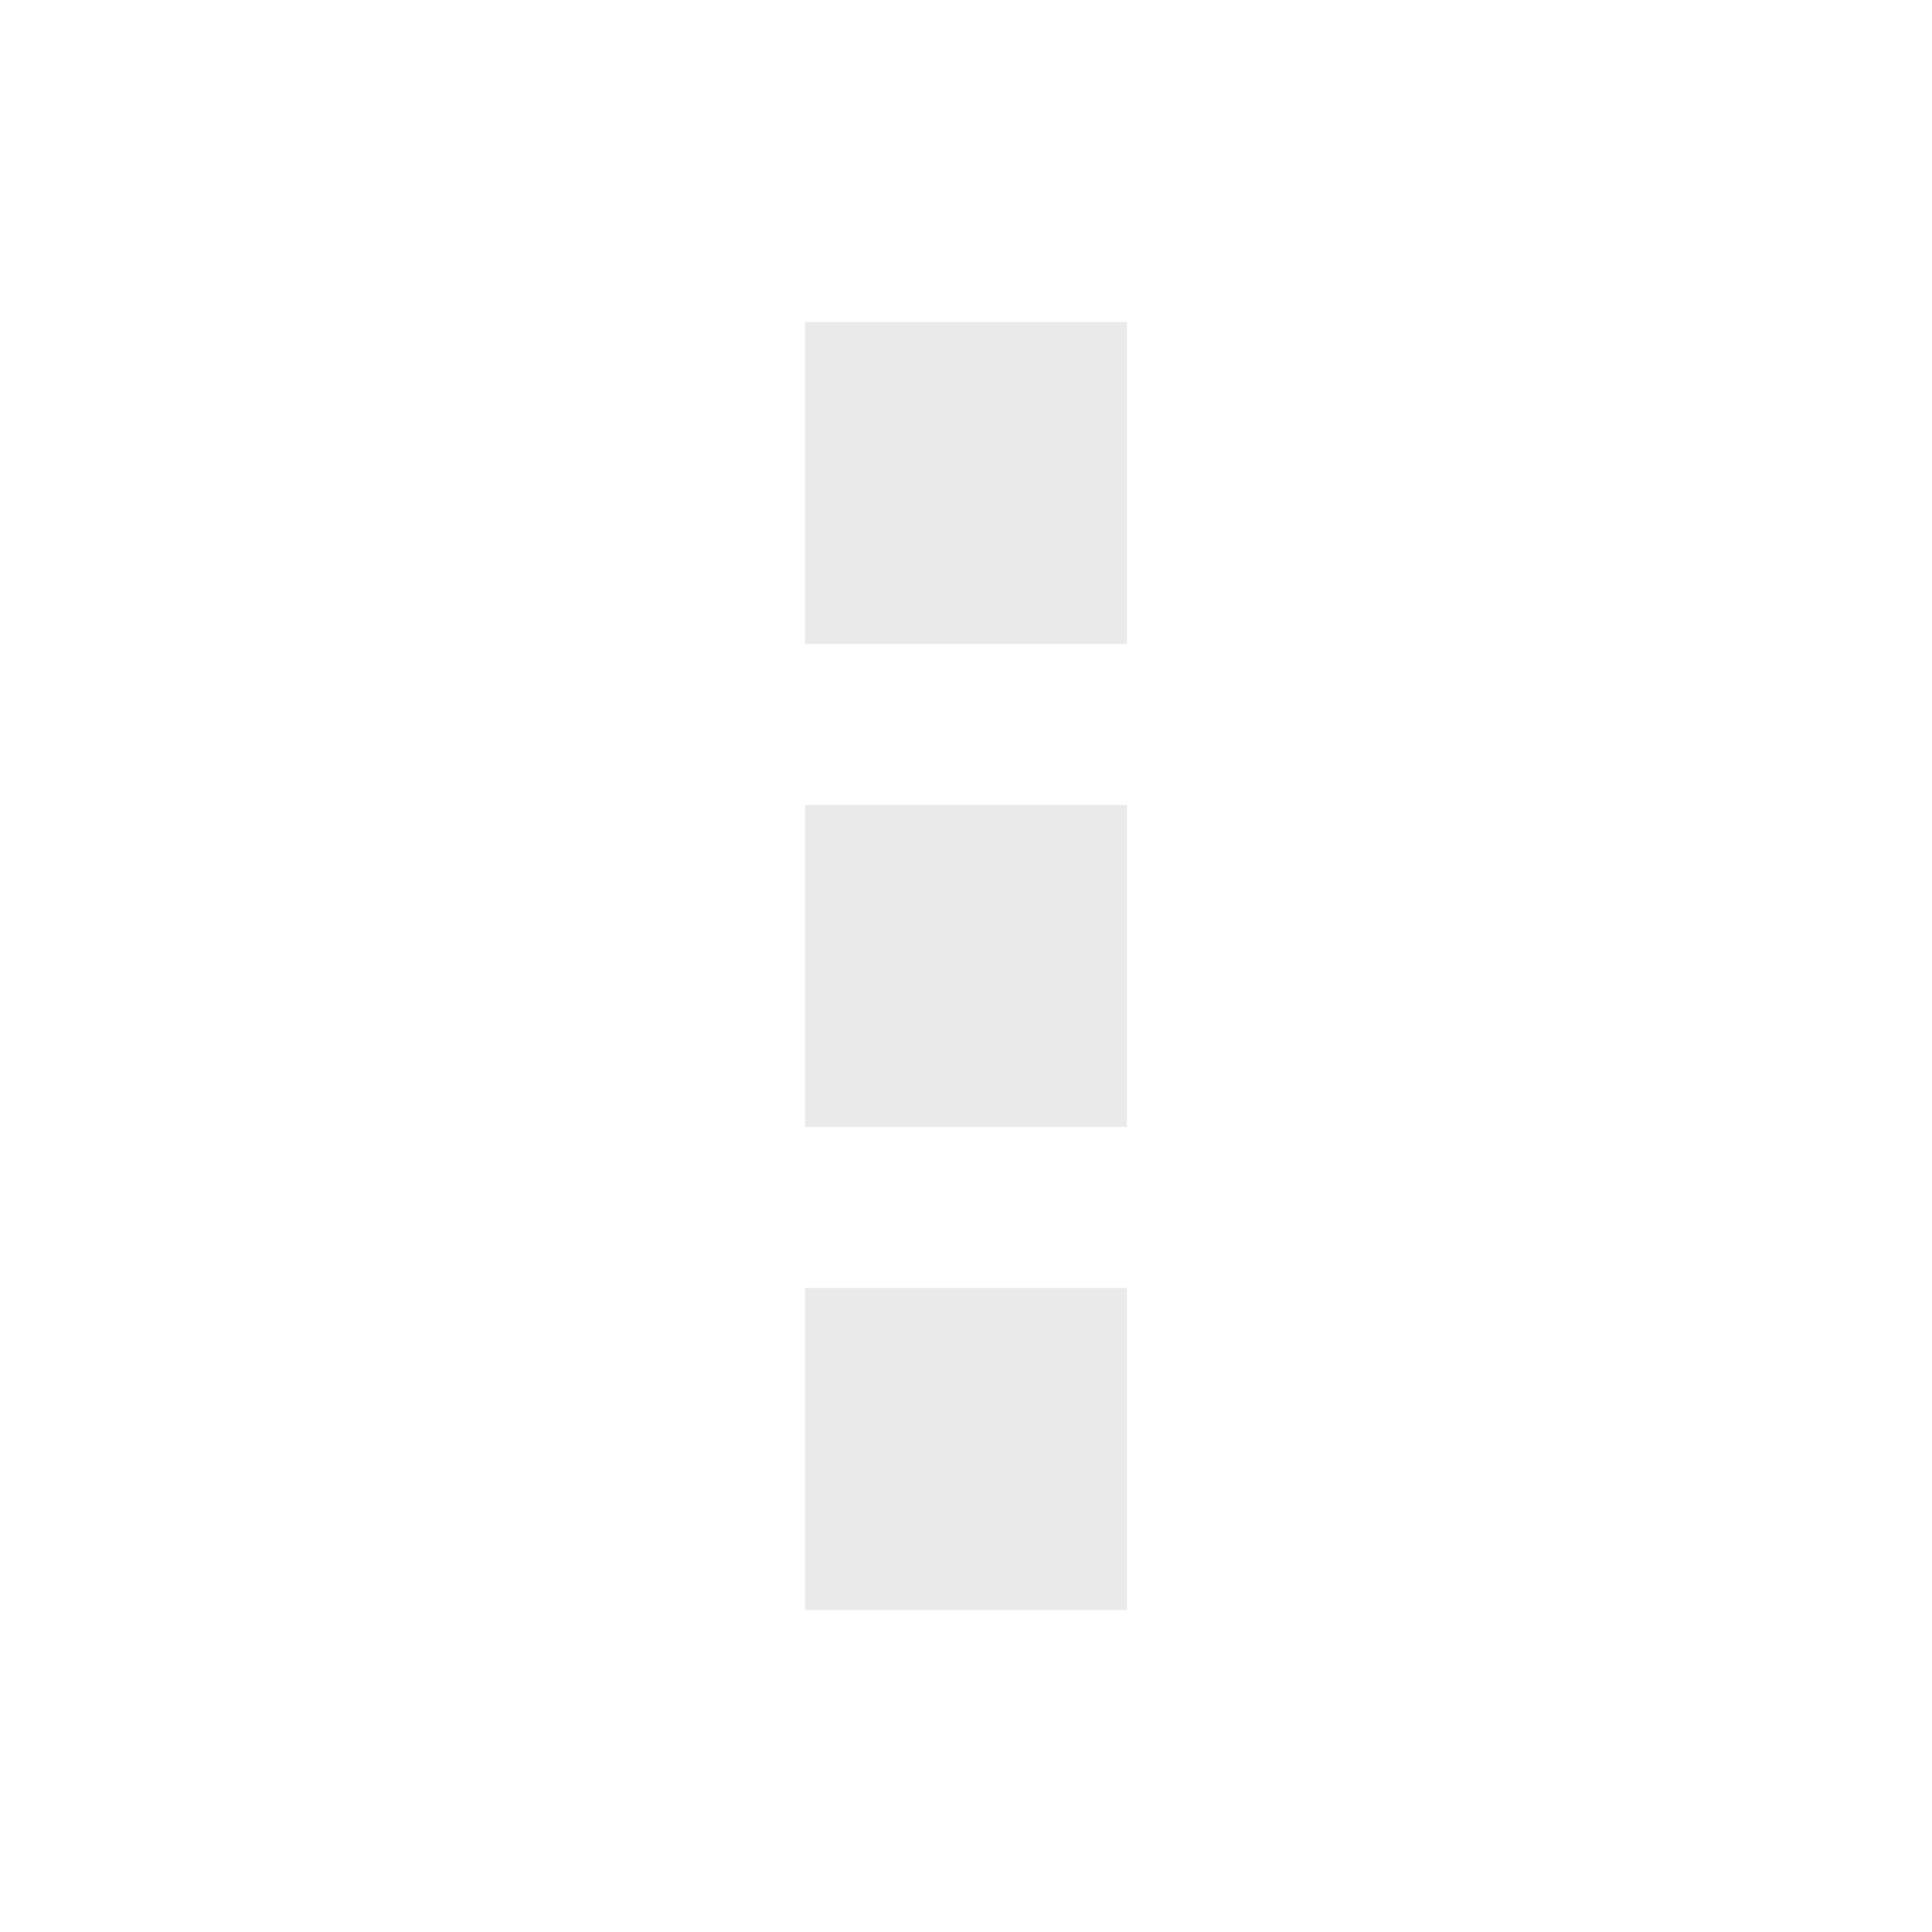
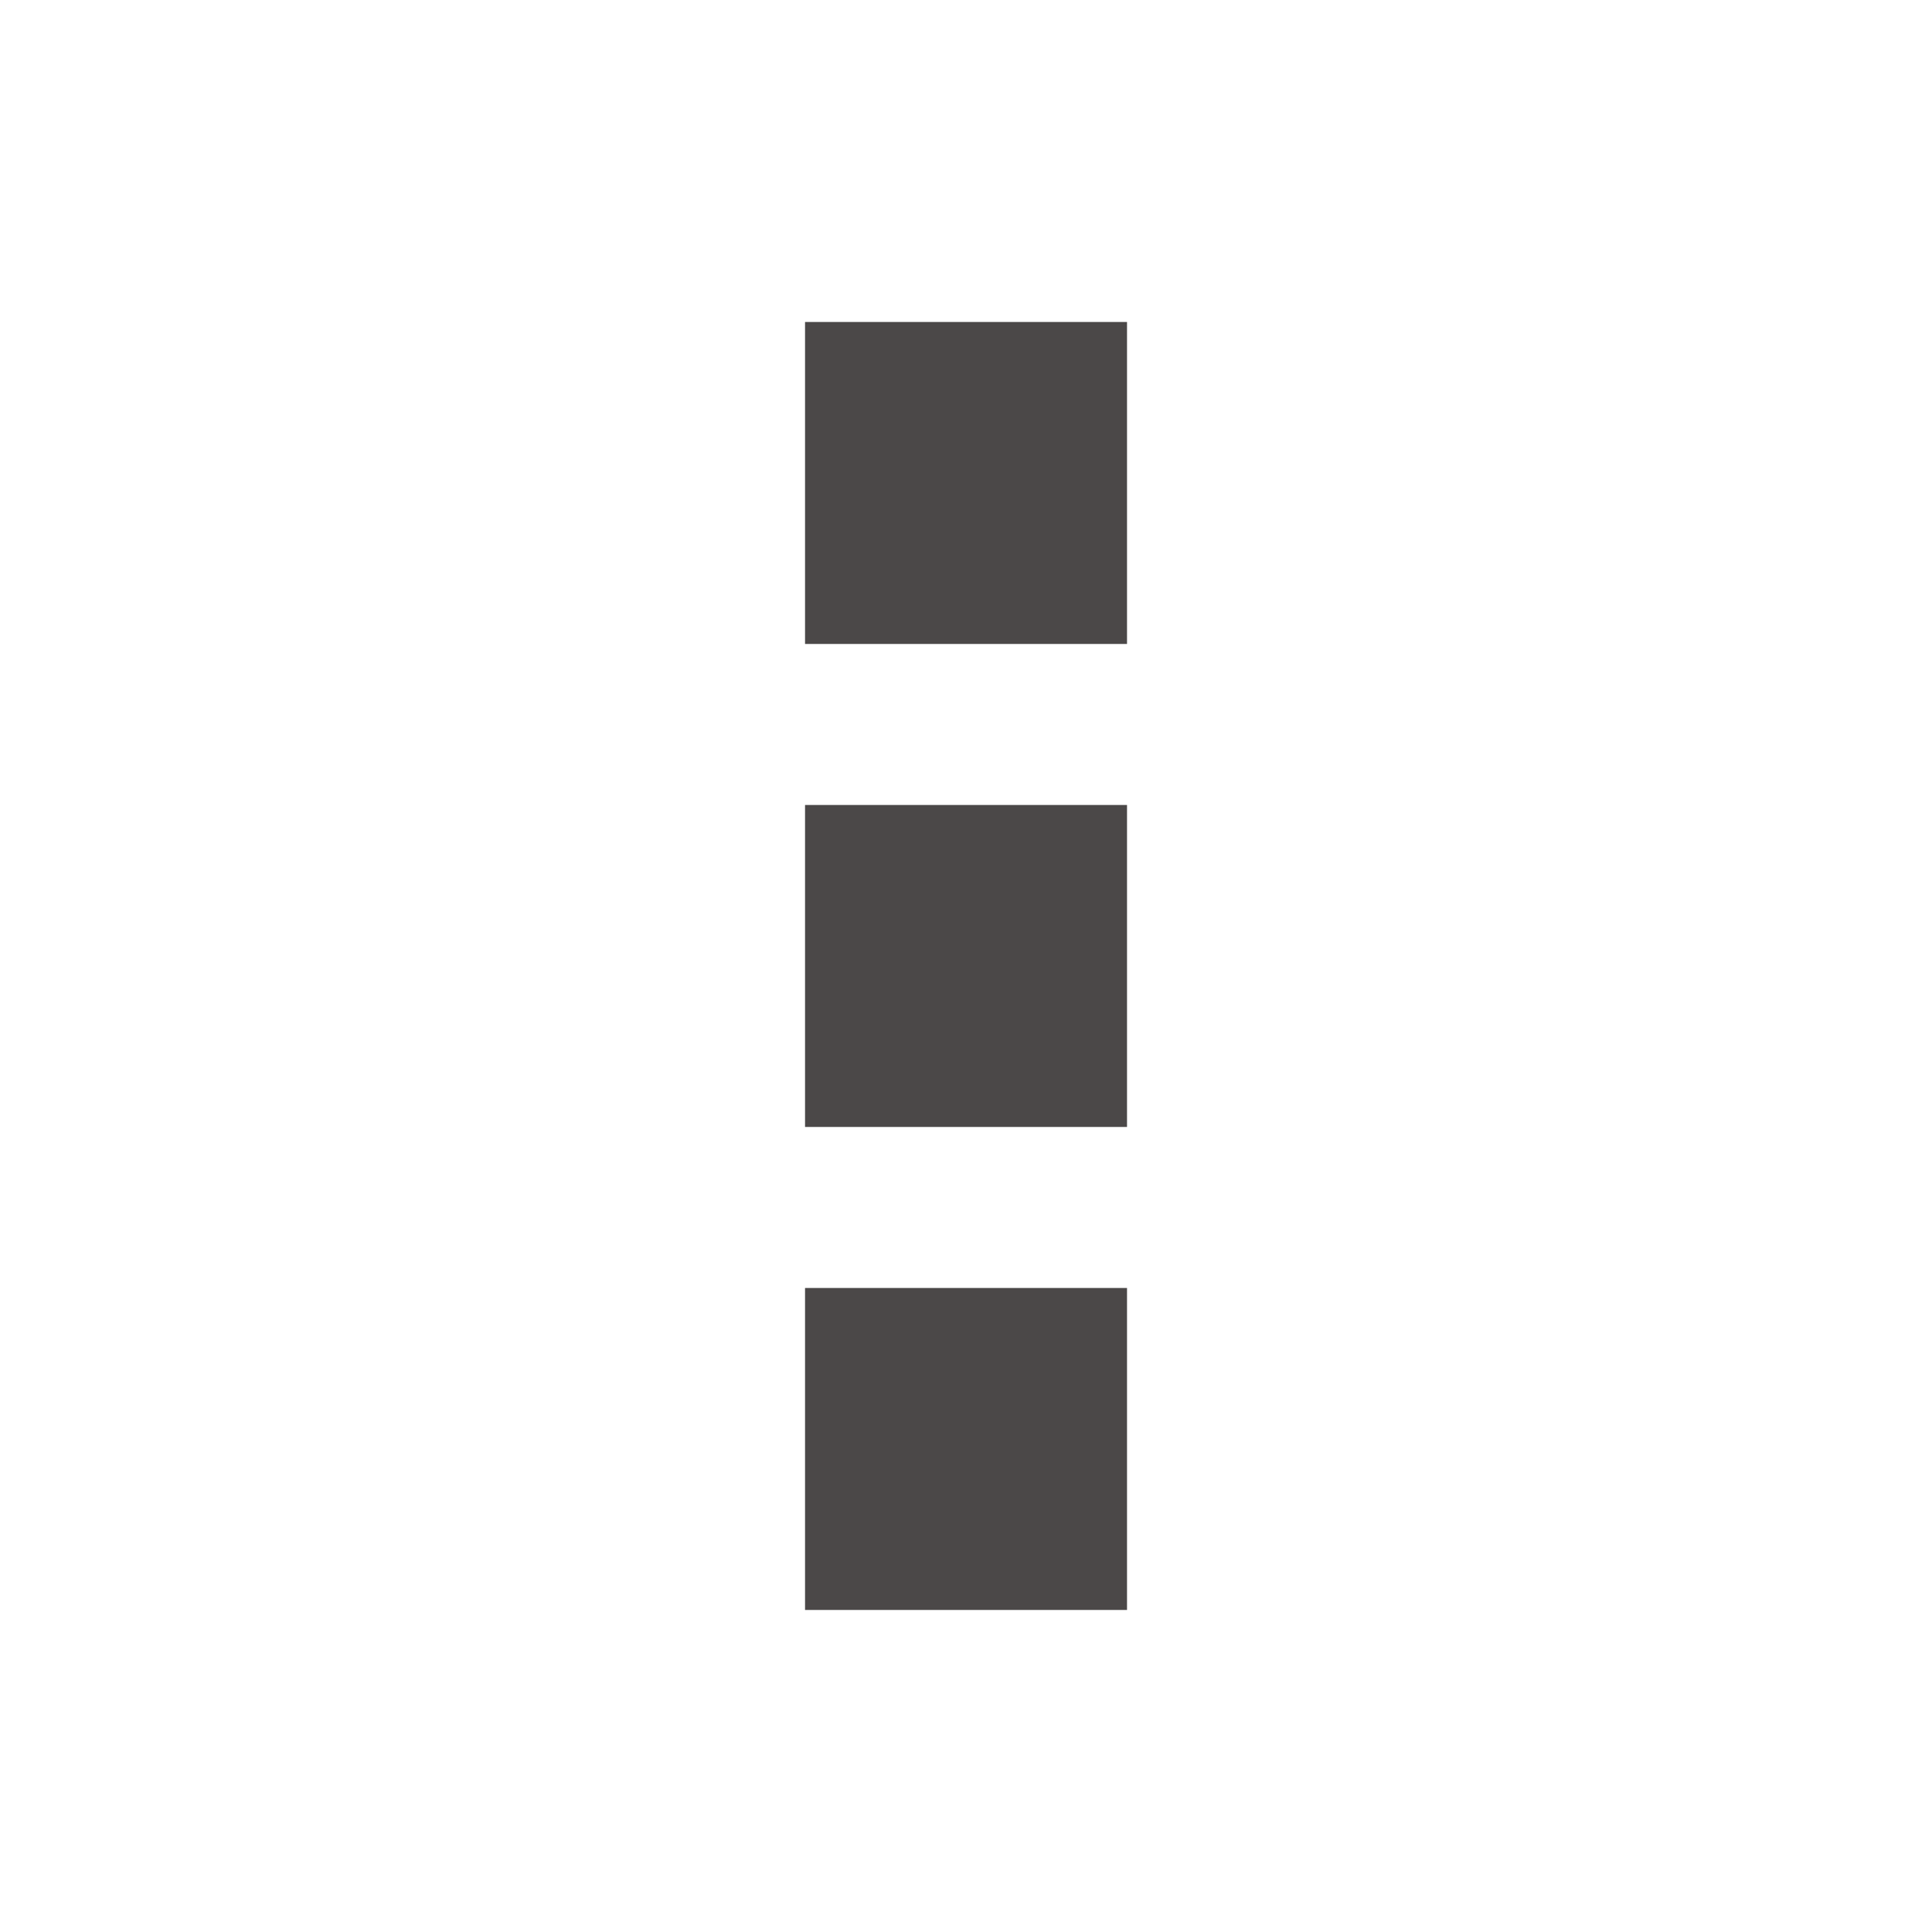
- <svg xmlns="http://www.w3.org/2000/svg" width="24" height="24" fill="none" viewBox="0 0 24 24">
-   <path fill="#EAEAEA" d="M10 4H14V8H10V4Z" />
-   <path fill="#EAEAEA" d="M10 10H14V14H10V10Z" />
-   <path fill="#EAEAEA" d="M10 16H14V20H10V16Z" />
+ <svg xmlns="http://www.w3.org/2000/svg" fill="none" height="32" viewBox="0 0 32 32" width="32">
+   <g fill="#4b4848">
+     <path d="m18.667 5.333h-5.333v5.333h5.333z" />
+     <path d="m18.667 13.333h-5.333v5.333h5.333z" />
+     <path d="m18.667 21.333h-5.333v5.333h5.333z" />
+   </g>
</svg>
